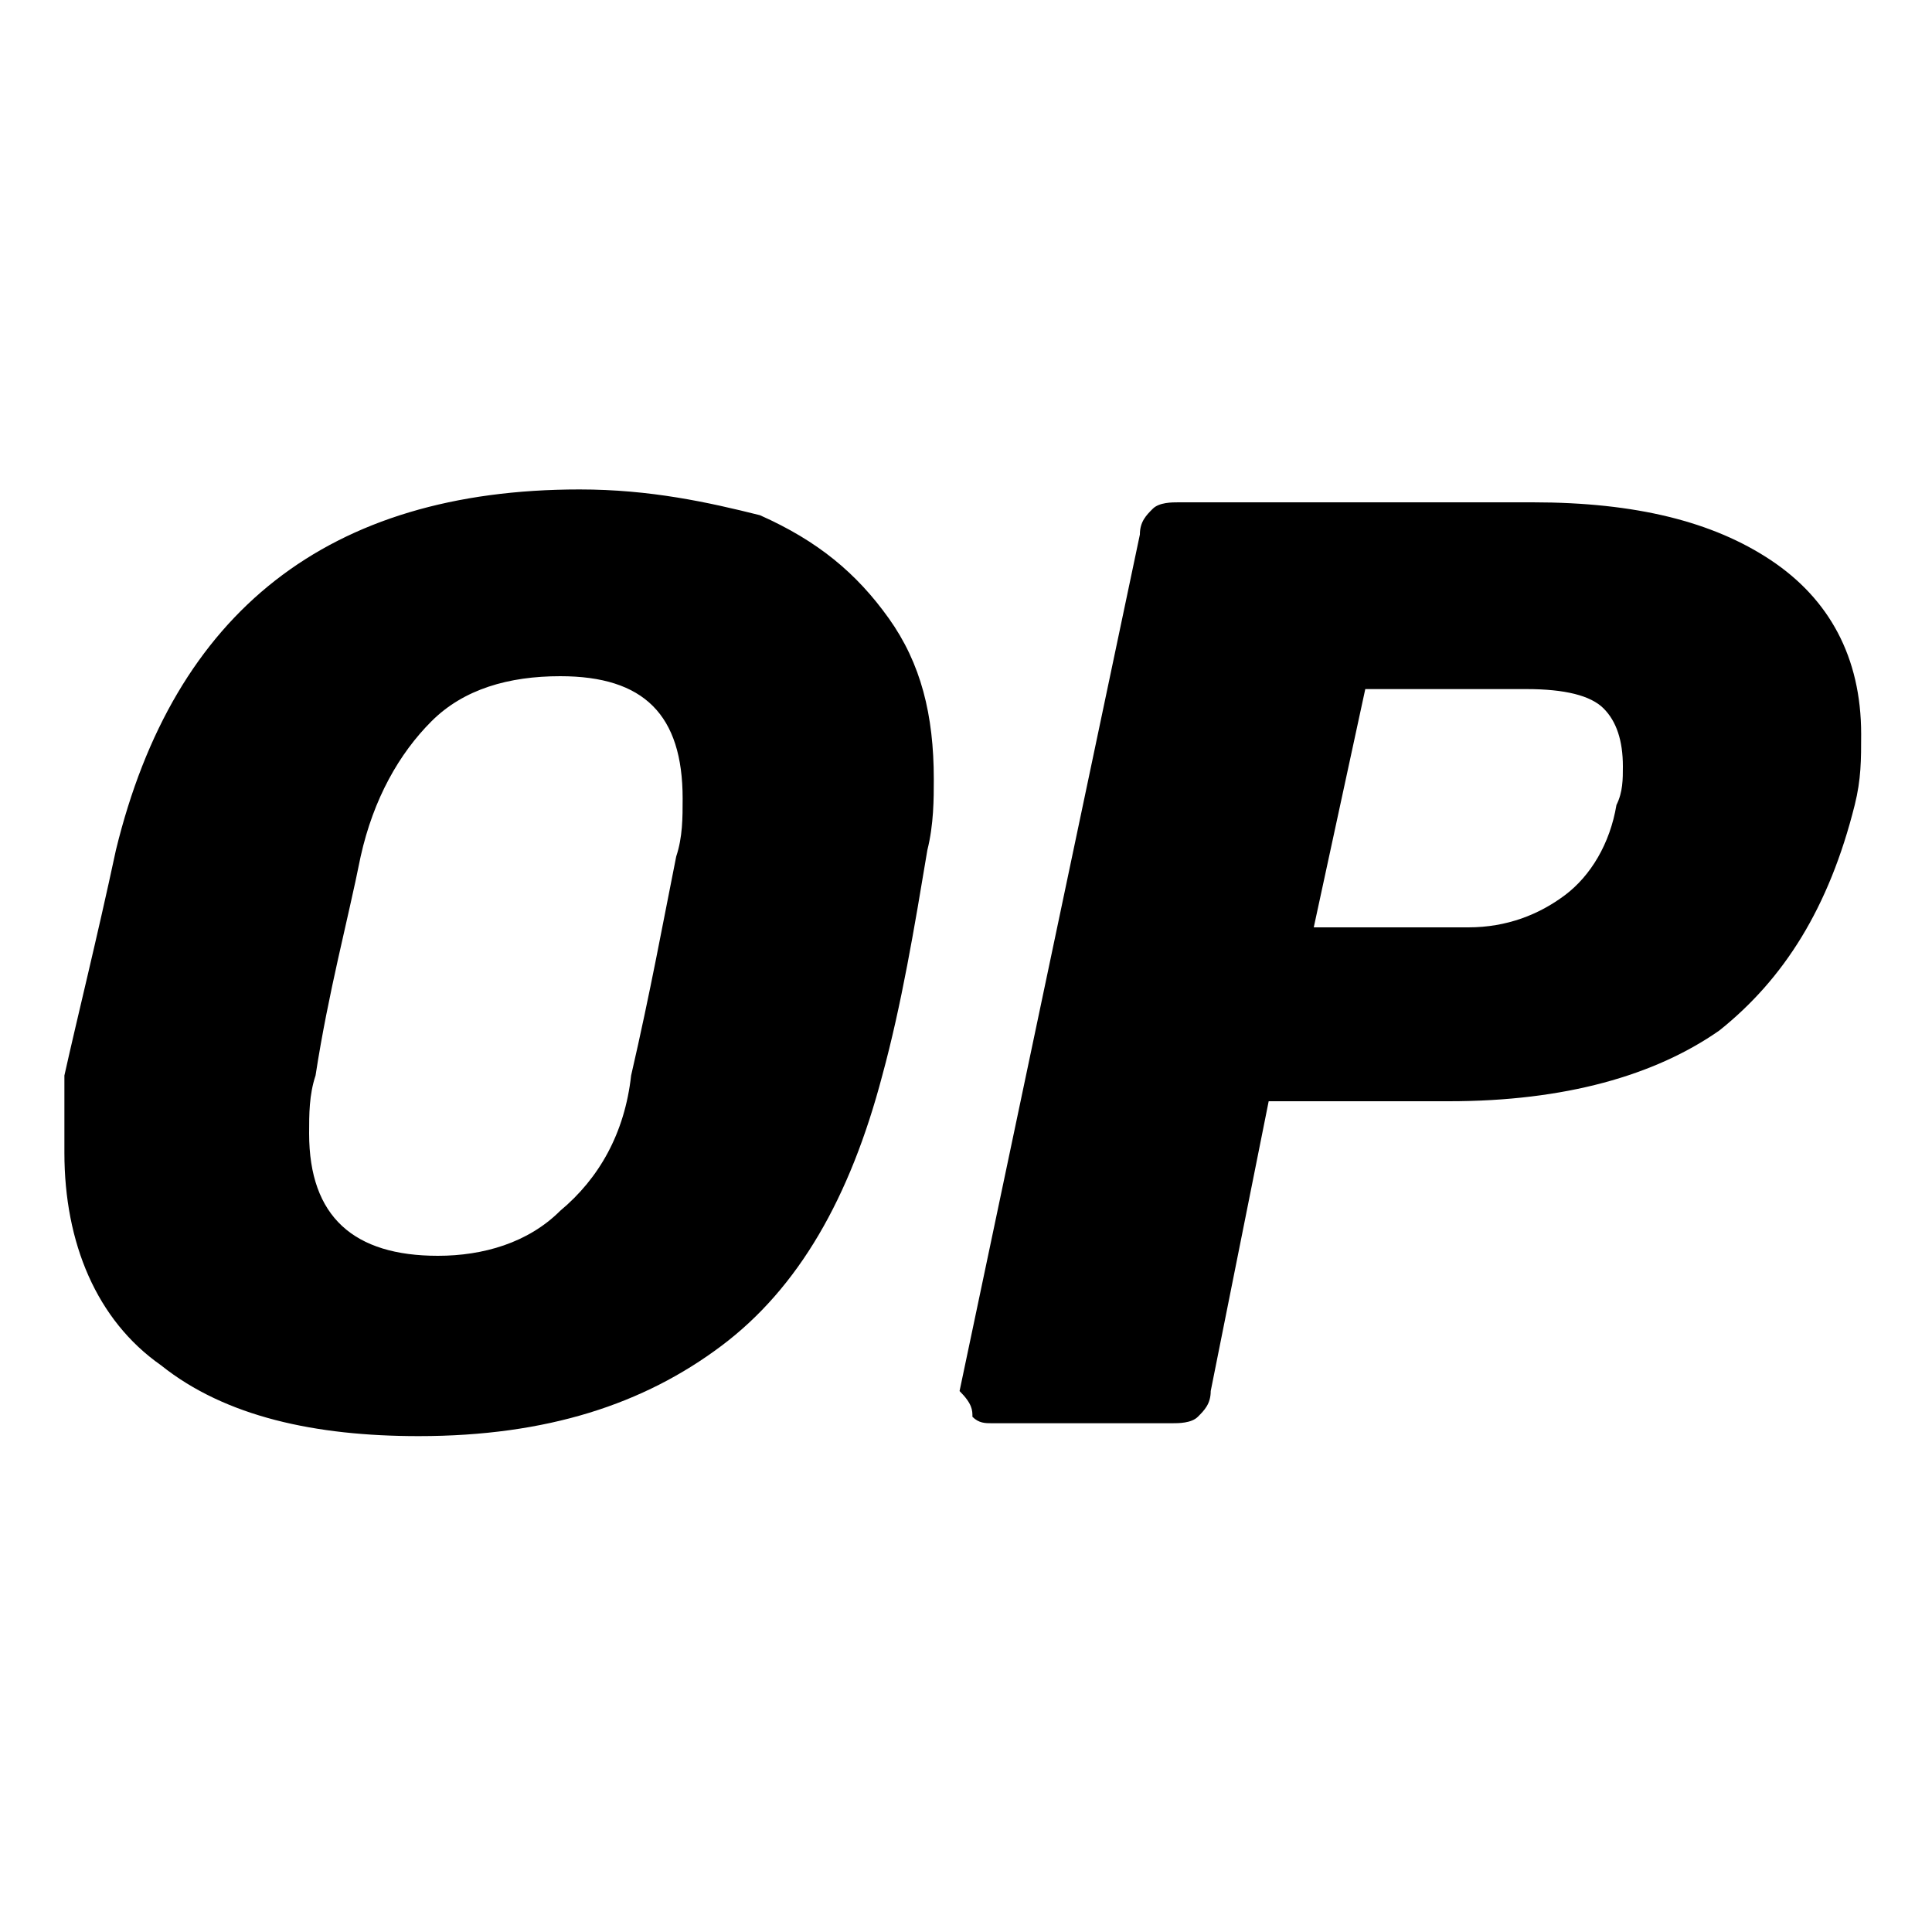
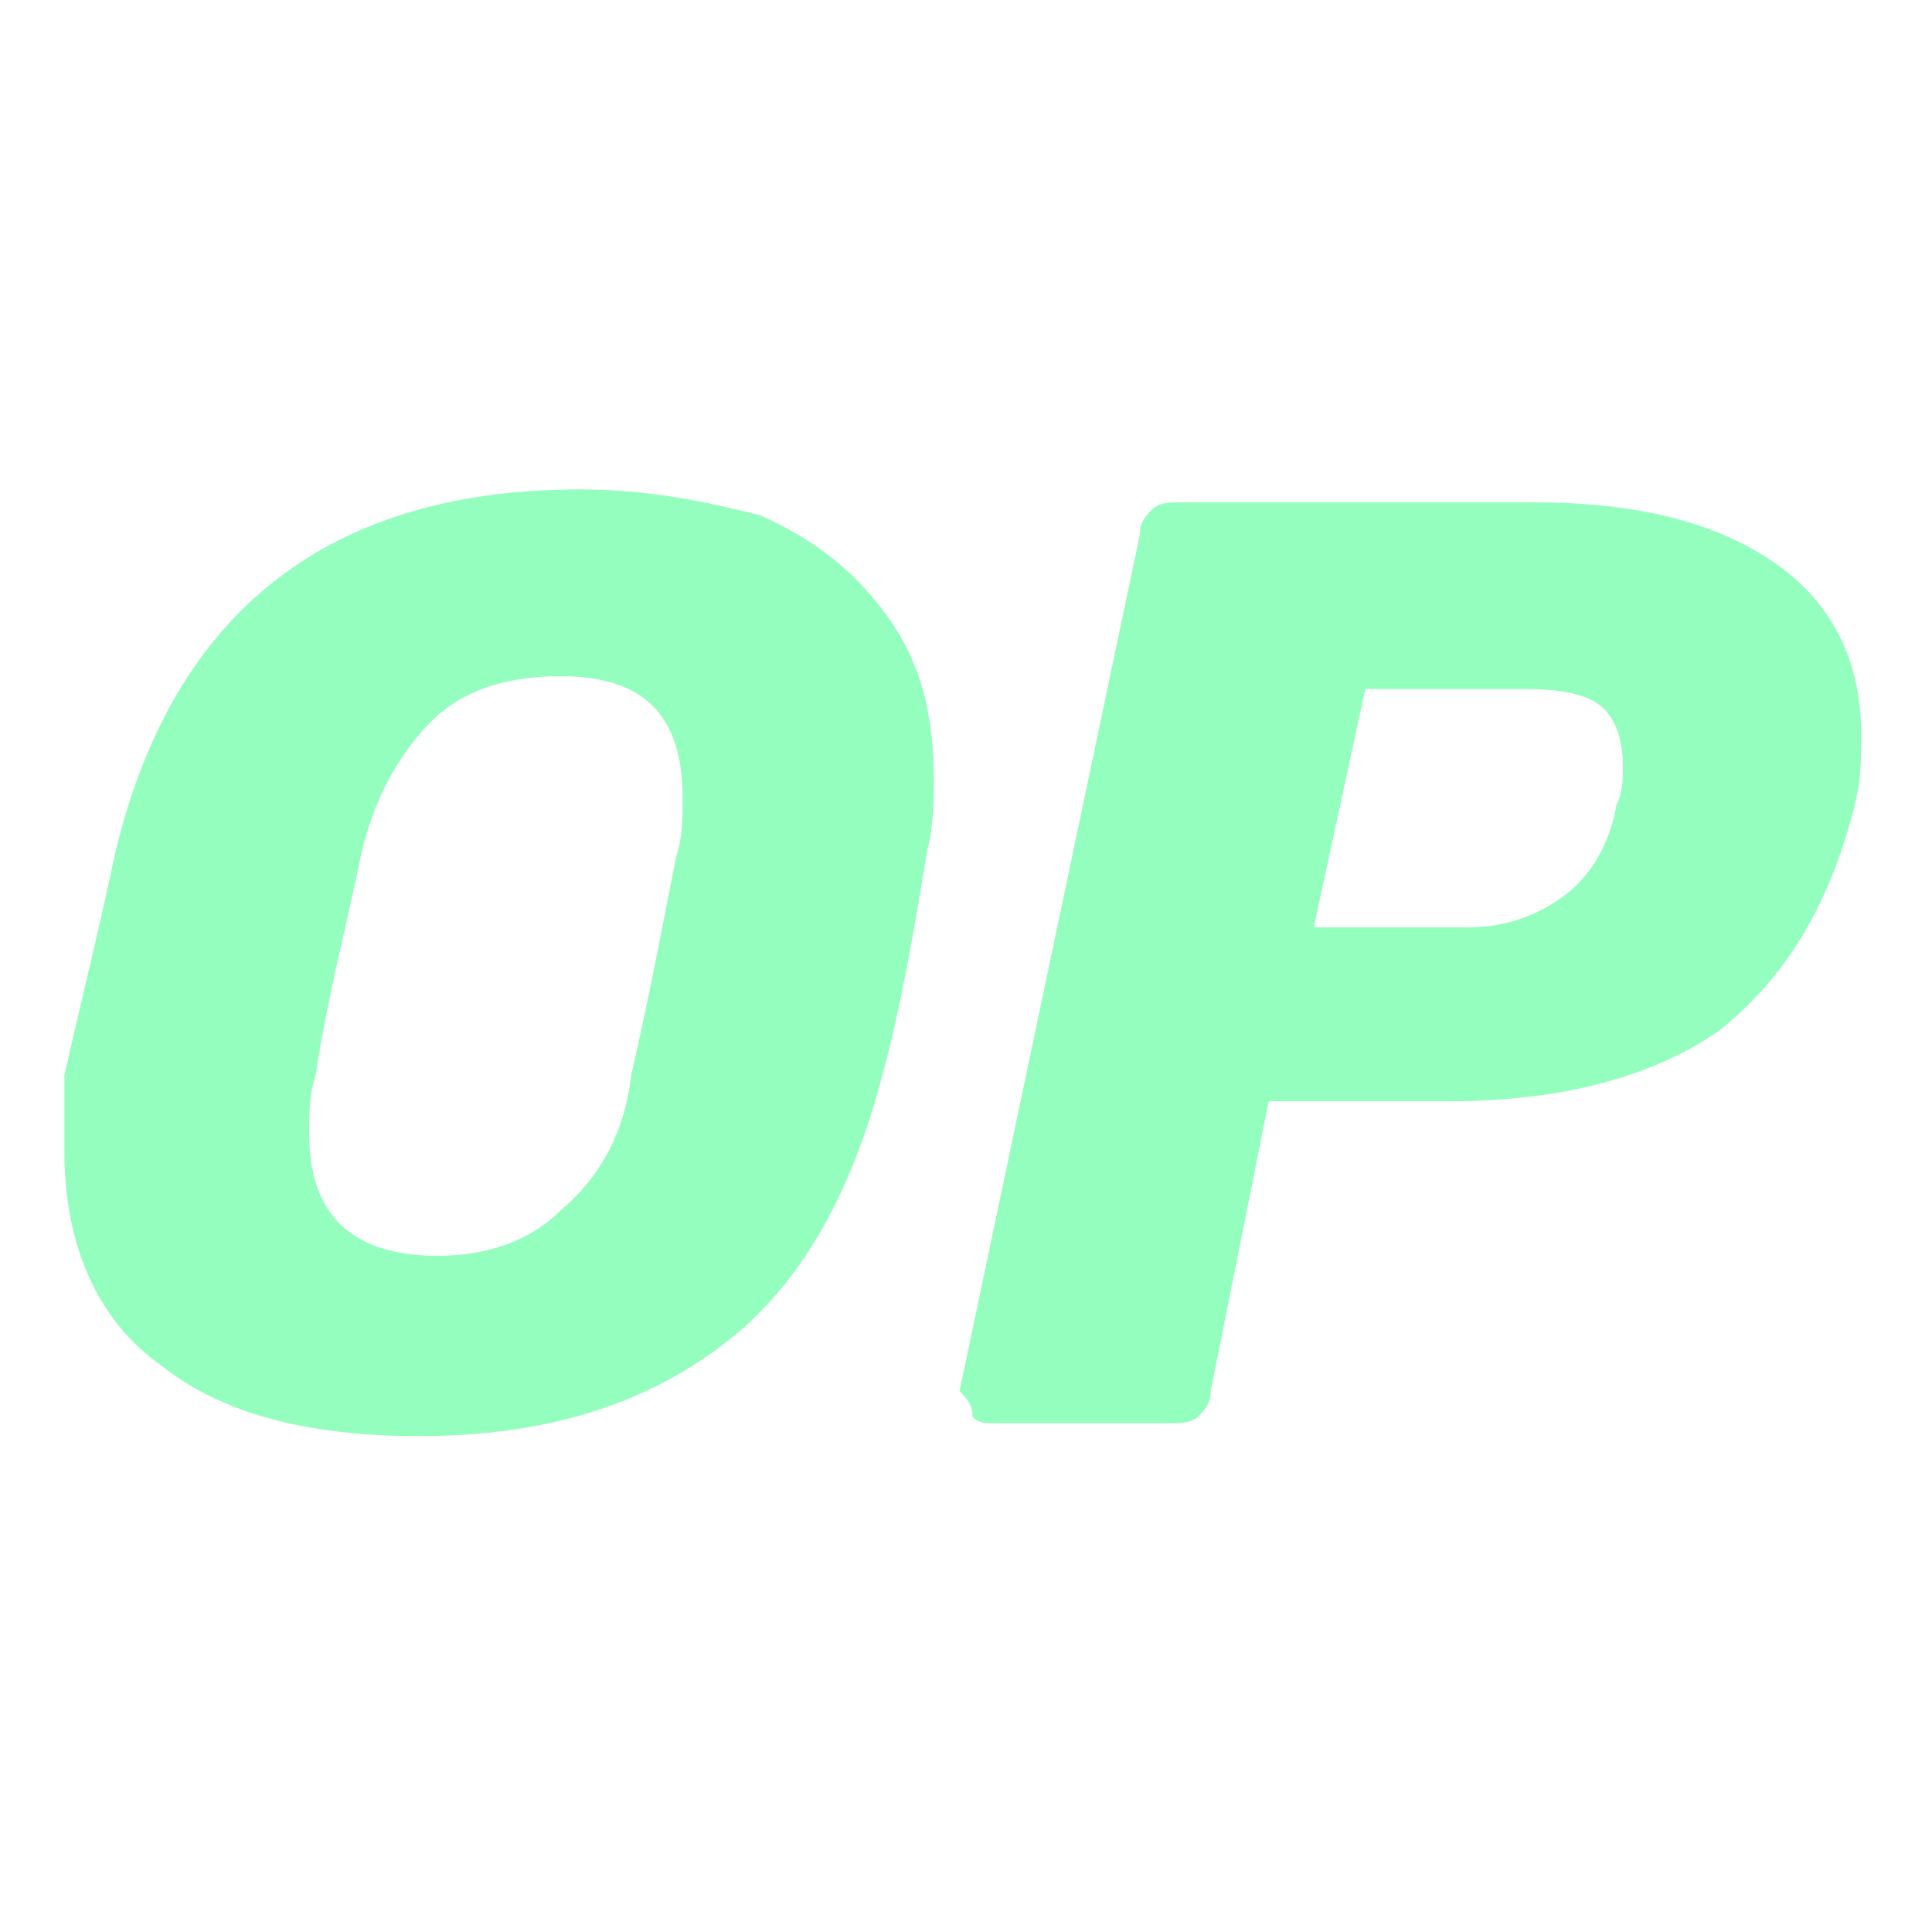
<svg xmlns="http://www.w3.org/2000/svg" viewBox="0 0 30 30">
-   <path fill-rule="evenodd" clip-rule="evenodd" d="M2.5,21.2c1,0.8,2.4,1.1,4,1.1c2,0,3.5-0.5,4.7-1.4c1.2-0.9,2-2.3,2.5-4.2  c0.3-1.1,0.5-2.3,0.7-3.5c0.1-0.4,0.1-0.8,0.1-1.1c0-1-0.2-1.8-0.7-2.5c-0.5-0.7-1.1-1.2-2-1.6C11,7.8,10.1,7.6,9,7.6  c-3.9,0-6.3,1.9-7.2,5.6c-0.3,1.4-0.6,2.6-0.8,3.5C1,17.2,1,17.6,1,17.9C1,19.3,1.5,20.5,2.5,21.2z M8.7,18.8  c-0.5,0.5-1.2,0.7-1.9,0.7c-1.3,0-2-0.6-2-1.9c0-0.3,0-0.6,0.1-0.9c0.2-1.3,0.5-2.4,0.7-3.4c0.2-0.9,0.6-1.6,1.1-2.1  c0.5-0.5,1.2-0.7,2-0.7c1.3,0,1.9,0.6,1.9,1.9c0,0.3,0,0.6-0.1,0.9c-0.2,1-0.4,2.1-0.7,3.4C9.7,17.6,9.3,18.3,8.7,18.8z M15.1,22  c0.1,0.1,0.2,0.1,0.3,0.1h2.8c0.1,0,0.3,0,0.4-0.1c0.1-0.1,0.2-0.2,0.2-0.4l0.9-4.5h2.8c1.8,0,3.2-0.4,4.2-1.1  c1-0.8,1.7-1.9,2.1-3.5c0.1-0.4,0.1-0.7,0.1-1.1c0-1.2-0.5-2.1-1.4-2.7c-0.9-0.6-2.1-0.9-3.7-0.9h-5.5c-0.1,0-0.3,0-0.4,0.1  c-0.1,0.1-0.2,0.2-0.2,0.4l-2.8,13.3C15.1,21.8,15.1,21.9,15.1,22z M24.3,13.9c-0.4,0.3-0.9,0.5-1.5,0.5h-2.4l0.8-3.7h2.5  c0.6,0,1,0.1,1.2,0.3c0.2,0.2,0.3,0.5,0.3,0.9c0,0.2,0,0.4-0.1,0.6C25,13.1,24.7,13.6,24.3,13.9z" />
+   <path fill="#94febf" fill-rule="evenodd" clip-rule="evenodd" d="M2.5,21.2c1,0.8,2.4,1.1,4,1.1c2,0,3.5-0.5,4.7-1.4c1.2-0.9,2-2.3,2.5-4.2  c0.3-1.1,0.5-2.3,0.7-3.5c0.1-0.4,0.1-0.8,0.1-1.1c0-1-0.2-1.8-0.7-2.5c-0.5-0.7-1.1-1.2-2-1.6C11,7.8,10.1,7.6,9,7.6  c-3.9,0-6.3,1.9-7.2,5.6c-0.3,1.4-0.6,2.6-0.8,3.5C1,17.2,1,17.6,1,17.9C1,19.3,1.5,20.5,2.5,21.2z M8.7,18.8  c-0.5,0.5-1.2,0.7-1.9,0.7c-1.3,0-2-0.6-2-1.9c0-0.3,0-0.6,0.1-0.9c0.2-1.3,0.5-2.4,0.7-3.4c0.2-0.9,0.6-1.6,1.1-2.1  c0.5-0.5,1.2-0.7,2-0.7c1.3,0,1.9,0.6,1.9,1.9c0,0.3,0,0.6-0.1,0.9c-0.2,1-0.4,2.1-0.7,3.4C9.7,17.6,9.3,18.3,8.7,18.8z M15.1,22  c0.1,0.1,0.2,0.1,0.3,0.1h2.8c0.1,0,0.3,0,0.4-0.1c0.1-0.1,0.2-0.2,0.2-0.4l0.9-4.5h2.8c1.8,0,3.2-0.4,4.2-1.1  c1-0.8,1.7-1.9,2.1-3.5c0.1-0.4,0.1-0.7,0.1-1.1c0-1.2-0.5-2.1-1.4-2.7c-0.9-0.6-2.1-0.9-3.7-0.9h-5.5c-0.1,0-0.3,0-0.4,0.1  c-0.1,0.1-0.2,0.2-0.2,0.4l-2.8,13.3C15.1,21.8,15.1,21.9,15.1,22z M24.3,13.9c-0.4,0.3-0.9,0.5-1.5,0.5h-2.4l0.8-3.7h2.5  c0.6,0,1,0.1,1.2,0.3c0.2,0.2,0.3,0.5,0.3,0.9c0,0.2,0,0.4-0.1,0.6C25,13.1,24.7,13.6,24.3,13.9z" />
</svg>
